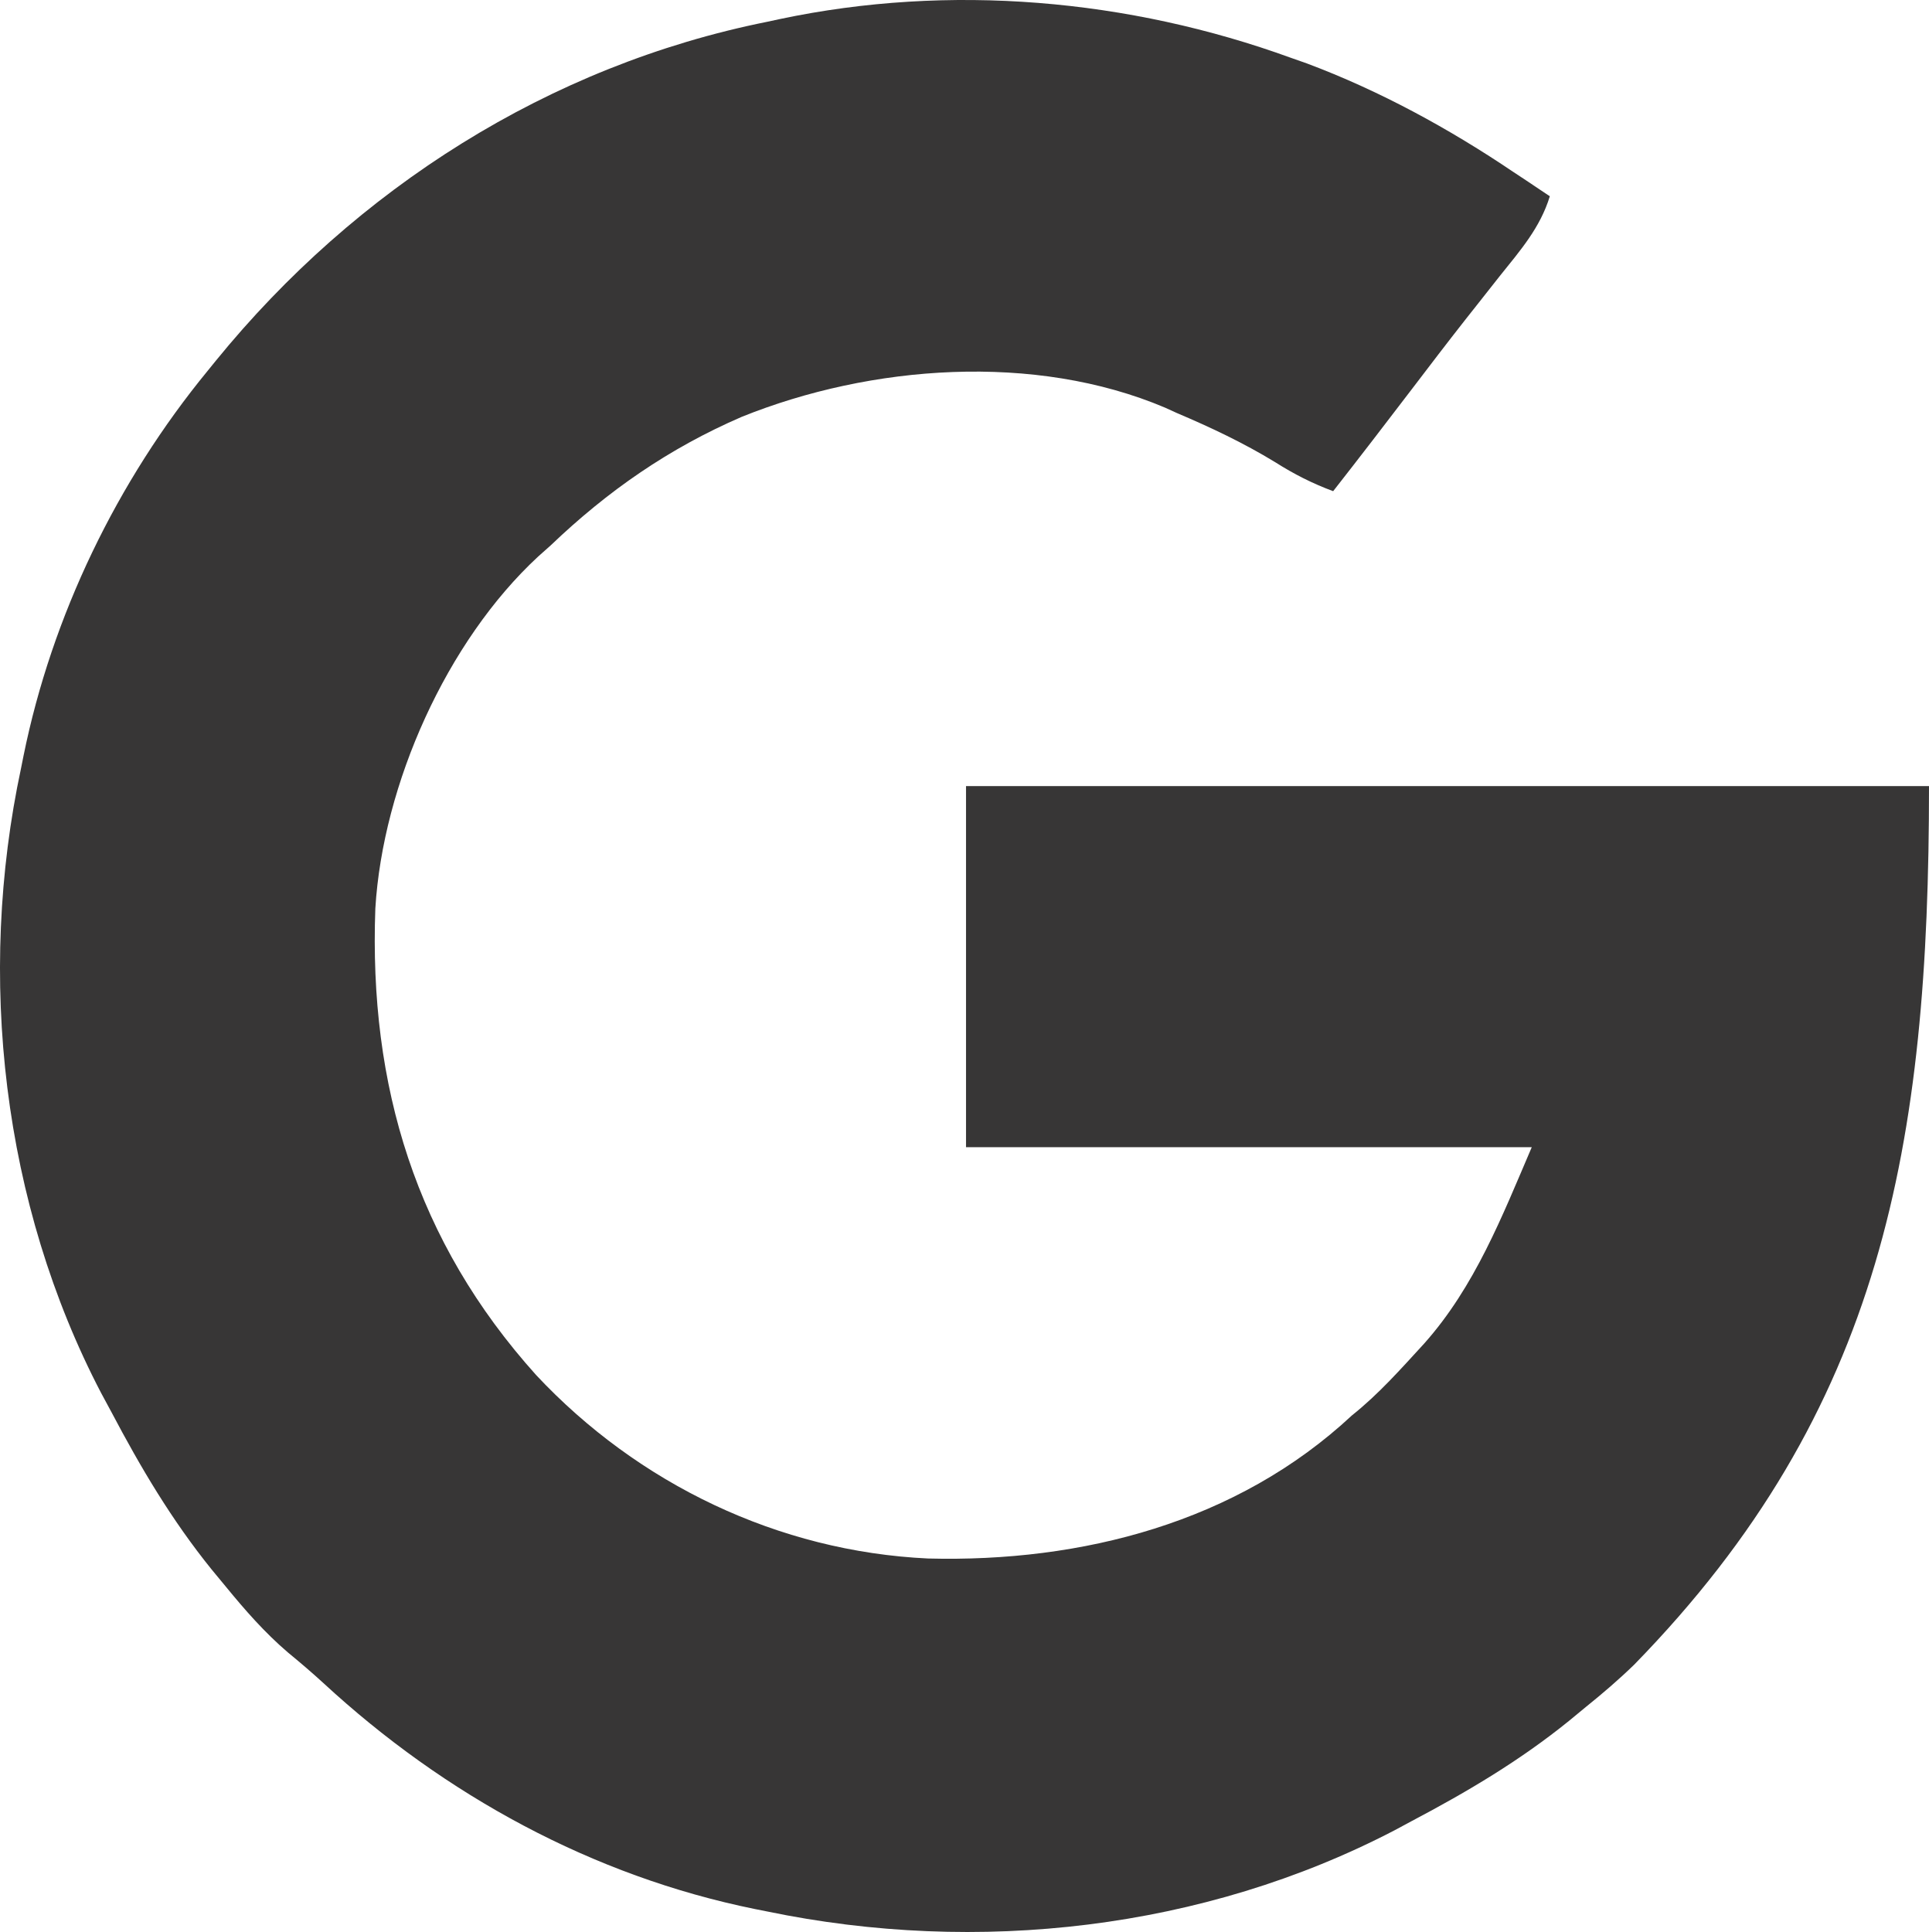
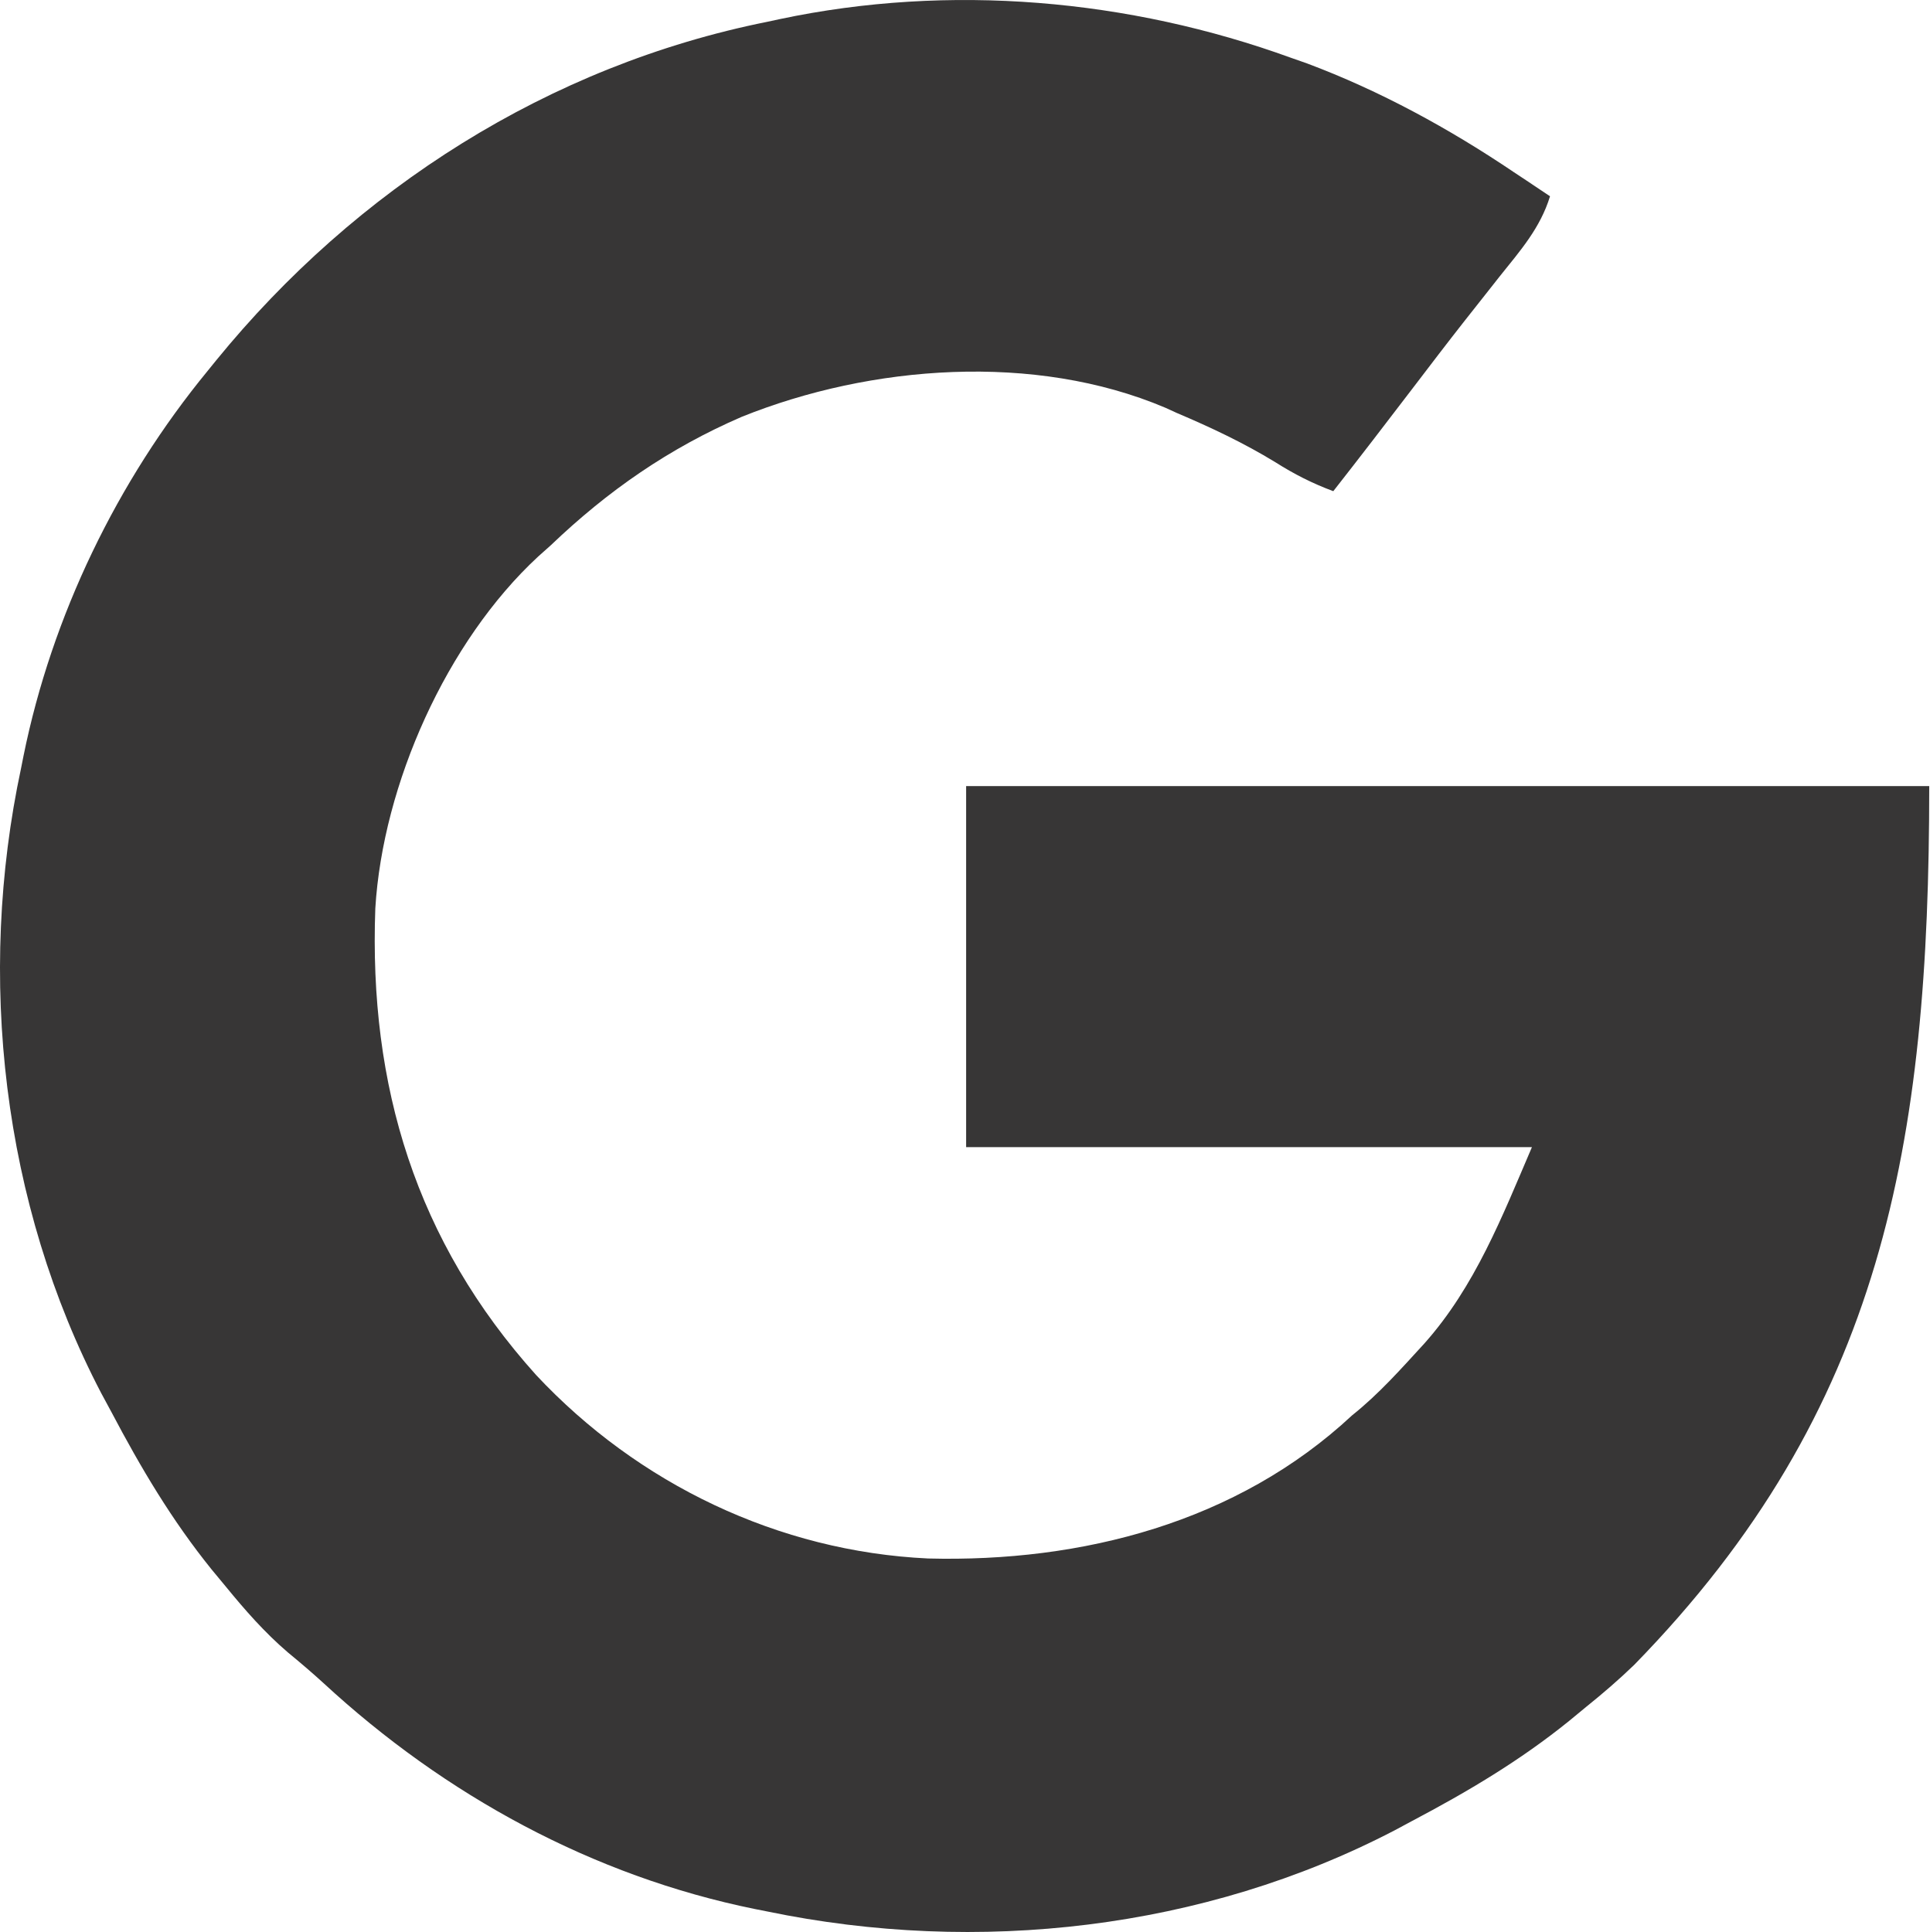
- <svg xmlns="http://www.w3.org/2000/svg" version="1.1" width="320.503" height="321.017" id="svg2">
+ <svg xmlns="http://www.w3.org/2000/svg" version="1.1" width="50" height="50.08" id="svg2">
  <defs id="defs2" />
-   <path d="m 214.503,9.613 2.633,0.926 c 12.117,4.539 23.667,10.85 34.367,18.074 l 2.004,1.324 c 1.337,0.884 2.668,1.778 3.996,2.676 -1.601,5.248 -4.941,9.036 -8.312,13.25 -1.269,1.608 -2.537,3.216 -3.805,4.824 l -1.956,2.474 c -2.993,3.809 -5.93,7.66 -8.864,11.514 -4.324,5.669 -8.665,11.325 -13.062,16.938 -3.477,-1.296 -6.494,-2.828 -9.625,-4.812 -5.272,-3.217 -10.696,-5.776 -16.375,-8.188 l -1.91,-0.871 c -21.685,-9.198 -48.915,-7.117 -70.348,1.516 -12.068,5.221 -22.263,12.289 -31.742,21.355 l -2.086,1.859 c -15.22,14.077 -25.813,37.864 -27.055,58.475 -1.084,29.428 6.727,55.303 26.723,77.537 16.933,18.086 40.242,29.305 65.105,30.473 25.511,0.66 51.336,-5.966 70.438,-23.781 4.478,-3.567 8.125,-7.718 12,-11.938 8.413,-9.445 12.941,-21.113 17.875,-32.625 h -94 v -60 h 160 c 0,59.503 -7.643,103.64 -49,146 -2.562,2.483 -5.221,4.765 -8,7 l -2.82,2.328 c -8.179,6.616 -16.889,11.774 -26.18,16.672 l -2.781,1.496 c -31.744,16.542 -69.346,20.735 -104.219,13.504 l -2.047,-0.406 c -27.001,-5.481 -51.575,-18.948 -71.711,-37.54 -1.933,-1.772 -3.905,-3.453 -5.93,-5.117 -3.862,-3.306 -7.096,-7.009 -10.312,-10.938 l -2.348,-2.84 c -6.607,-8.178 -11.758,-16.876 -16.652,-26.16 L 16.82,231.492 C 0.374,200.01 -3.897,162.239 3.503,127.613 l 0.406,-2.029 C 8.628,102.315 19.463,79.931 34.503,61.613 l 1.367,-1.686 C 59.114,31.378 91.213,10.885 127.503,3.613 l 2.083,-0.449 c 28.147,-5.947 57.953,-3.353 84.917,6.449 z" fill="#010101" id="path2" style="fill:#373636;fill-opacity:1" />
+   <path d="m 33.464,1.5 0.411,0.144 c 1.89,0.708 3.692,1.693 5.361,2.82 l 0.313,0.207 c 0.209,0.138 0.416,0.277 0.623,0.417 -0.25,0.819 -0.771,1.41 -1.297,2.067 -0.198,0.251 -0.396,0.502 -0.594,0.753 l -0.305,0.386 c -0.467,0.594 -0.925,1.195 -1.383,1.796 -0.675,0.884 -1.352,1.767 -2.038,2.642 -0.542,-0.202 -1.013,-0.441 -1.502,-0.751 -0.822,-0.502 -1.669,-0.901 -2.555,-1.277 l -0.298,-0.136 c -3.383,-1.435 -7.631,-1.11 -10.975,0.236 -1.883,0.814 -3.473,1.917 -4.952,3.332 l -0.325,0.29 c -2.374,2.196 -4.027,5.907 -4.221,9.122 -0.169,4.591 1.05,8.628 4.169,12.096 2.642,2.822 6.278,4.572 10.157,4.754 3.98,0.103 8.009,-0.931 10.989,-3.71 0.699,-0.557 1.268,-1.204 1.872,-1.862 1.313,-1.473 2.019,-3.294 2.789,-5.09 H 25.039 v -9.36 h 24.961 c 0,9.283 -1.192,16.168 -7.644,22.777 -0.4,0.387 -0.814,0.743 -1.248,1.092 l -0.44,0.363 c -1.276,1.032 -2.635,1.837 -4.084,2.601 l -0.434,0.233 c -4.952,2.581 -10.818,3.235 -16.259,2.107 l -0.319,-0.063 C 15.36,48.631 11.526,46.53 8.385,43.629 8.083,43.353 7.775,43.091 7.459,42.831 6.857,42.315 6.352,41.738 5.851,41.125 L 5.484,40.682 C 4.454,39.406 3.65,38.049 2.887,36.601 L 2.624,36.114 C 0.058,31.202 -0.608,25.31 0.547,19.908 l 0.063,-0.317 C 1.346,15.962 3.036,12.47 5.383,9.612 L 5.596,9.349 C 9.222,4.895 14.23,1.698 19.891,0.564 l 0.325,-0.07 C 24.607,-0.434 29.257,-0.029 33.464,1.5 Z" fill="#010101" id="path2" style="fill:#373636;fill-opacity:1;stroke-width:1" />
</svg>
